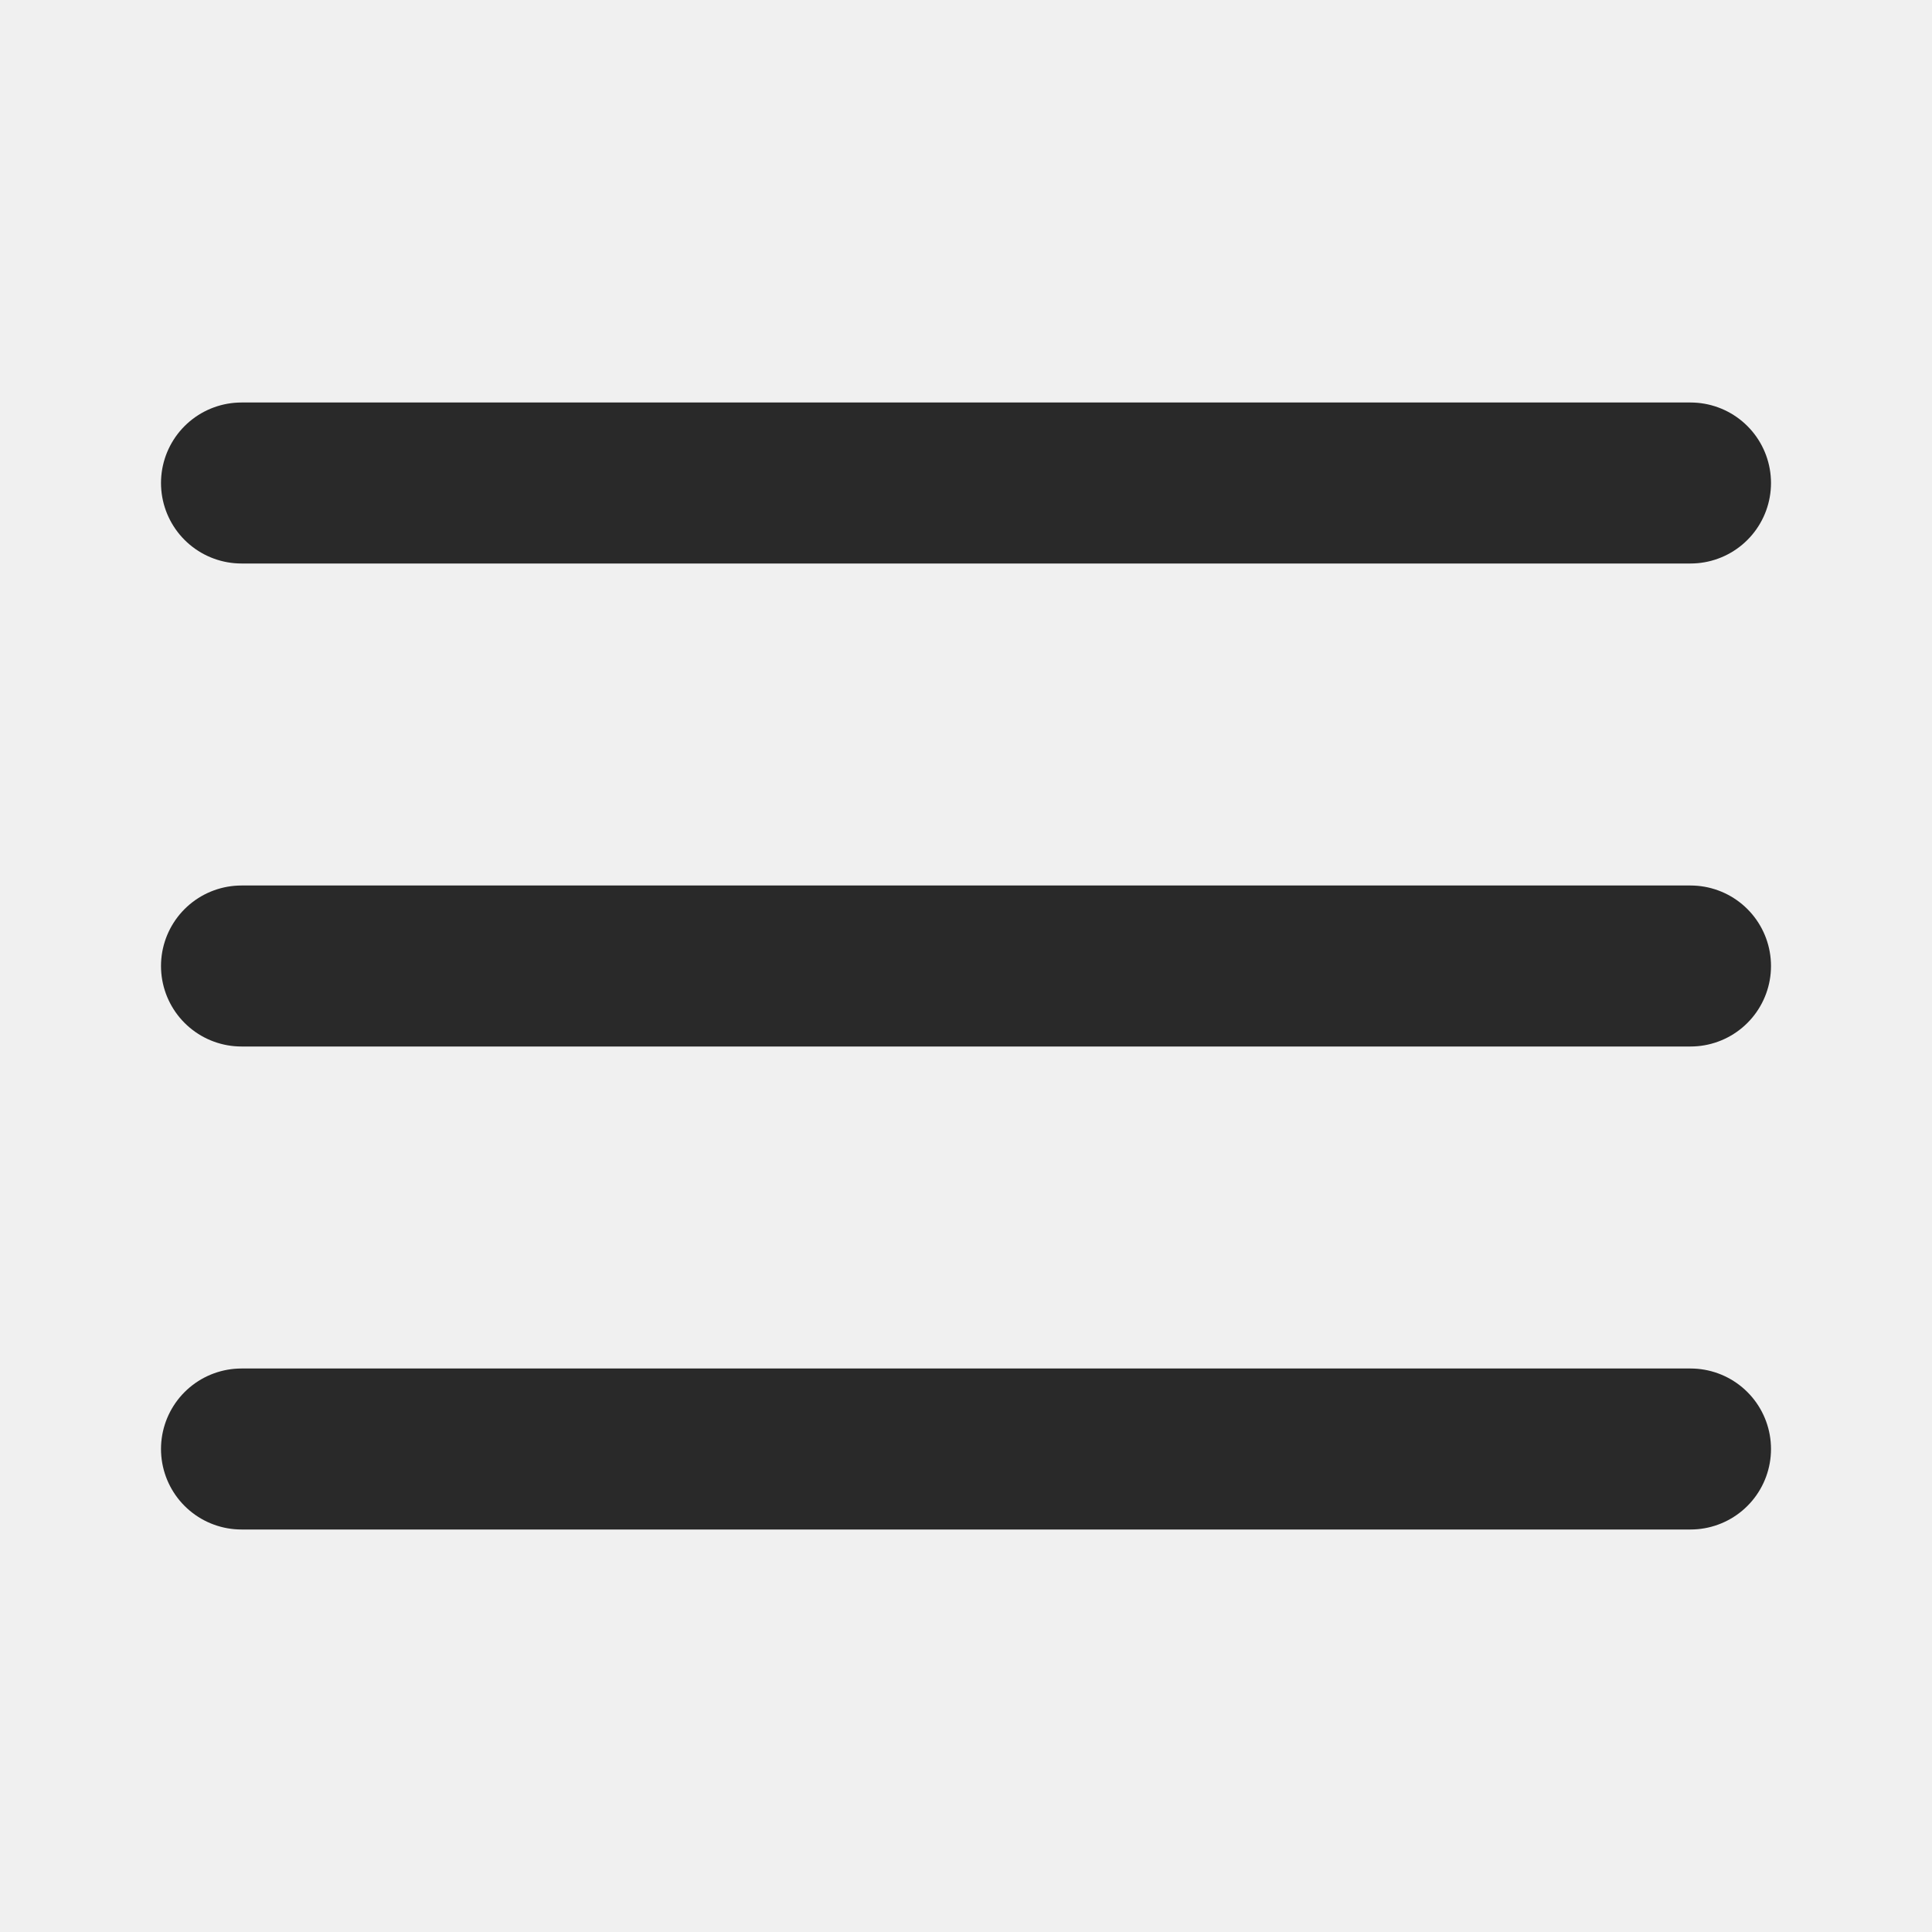
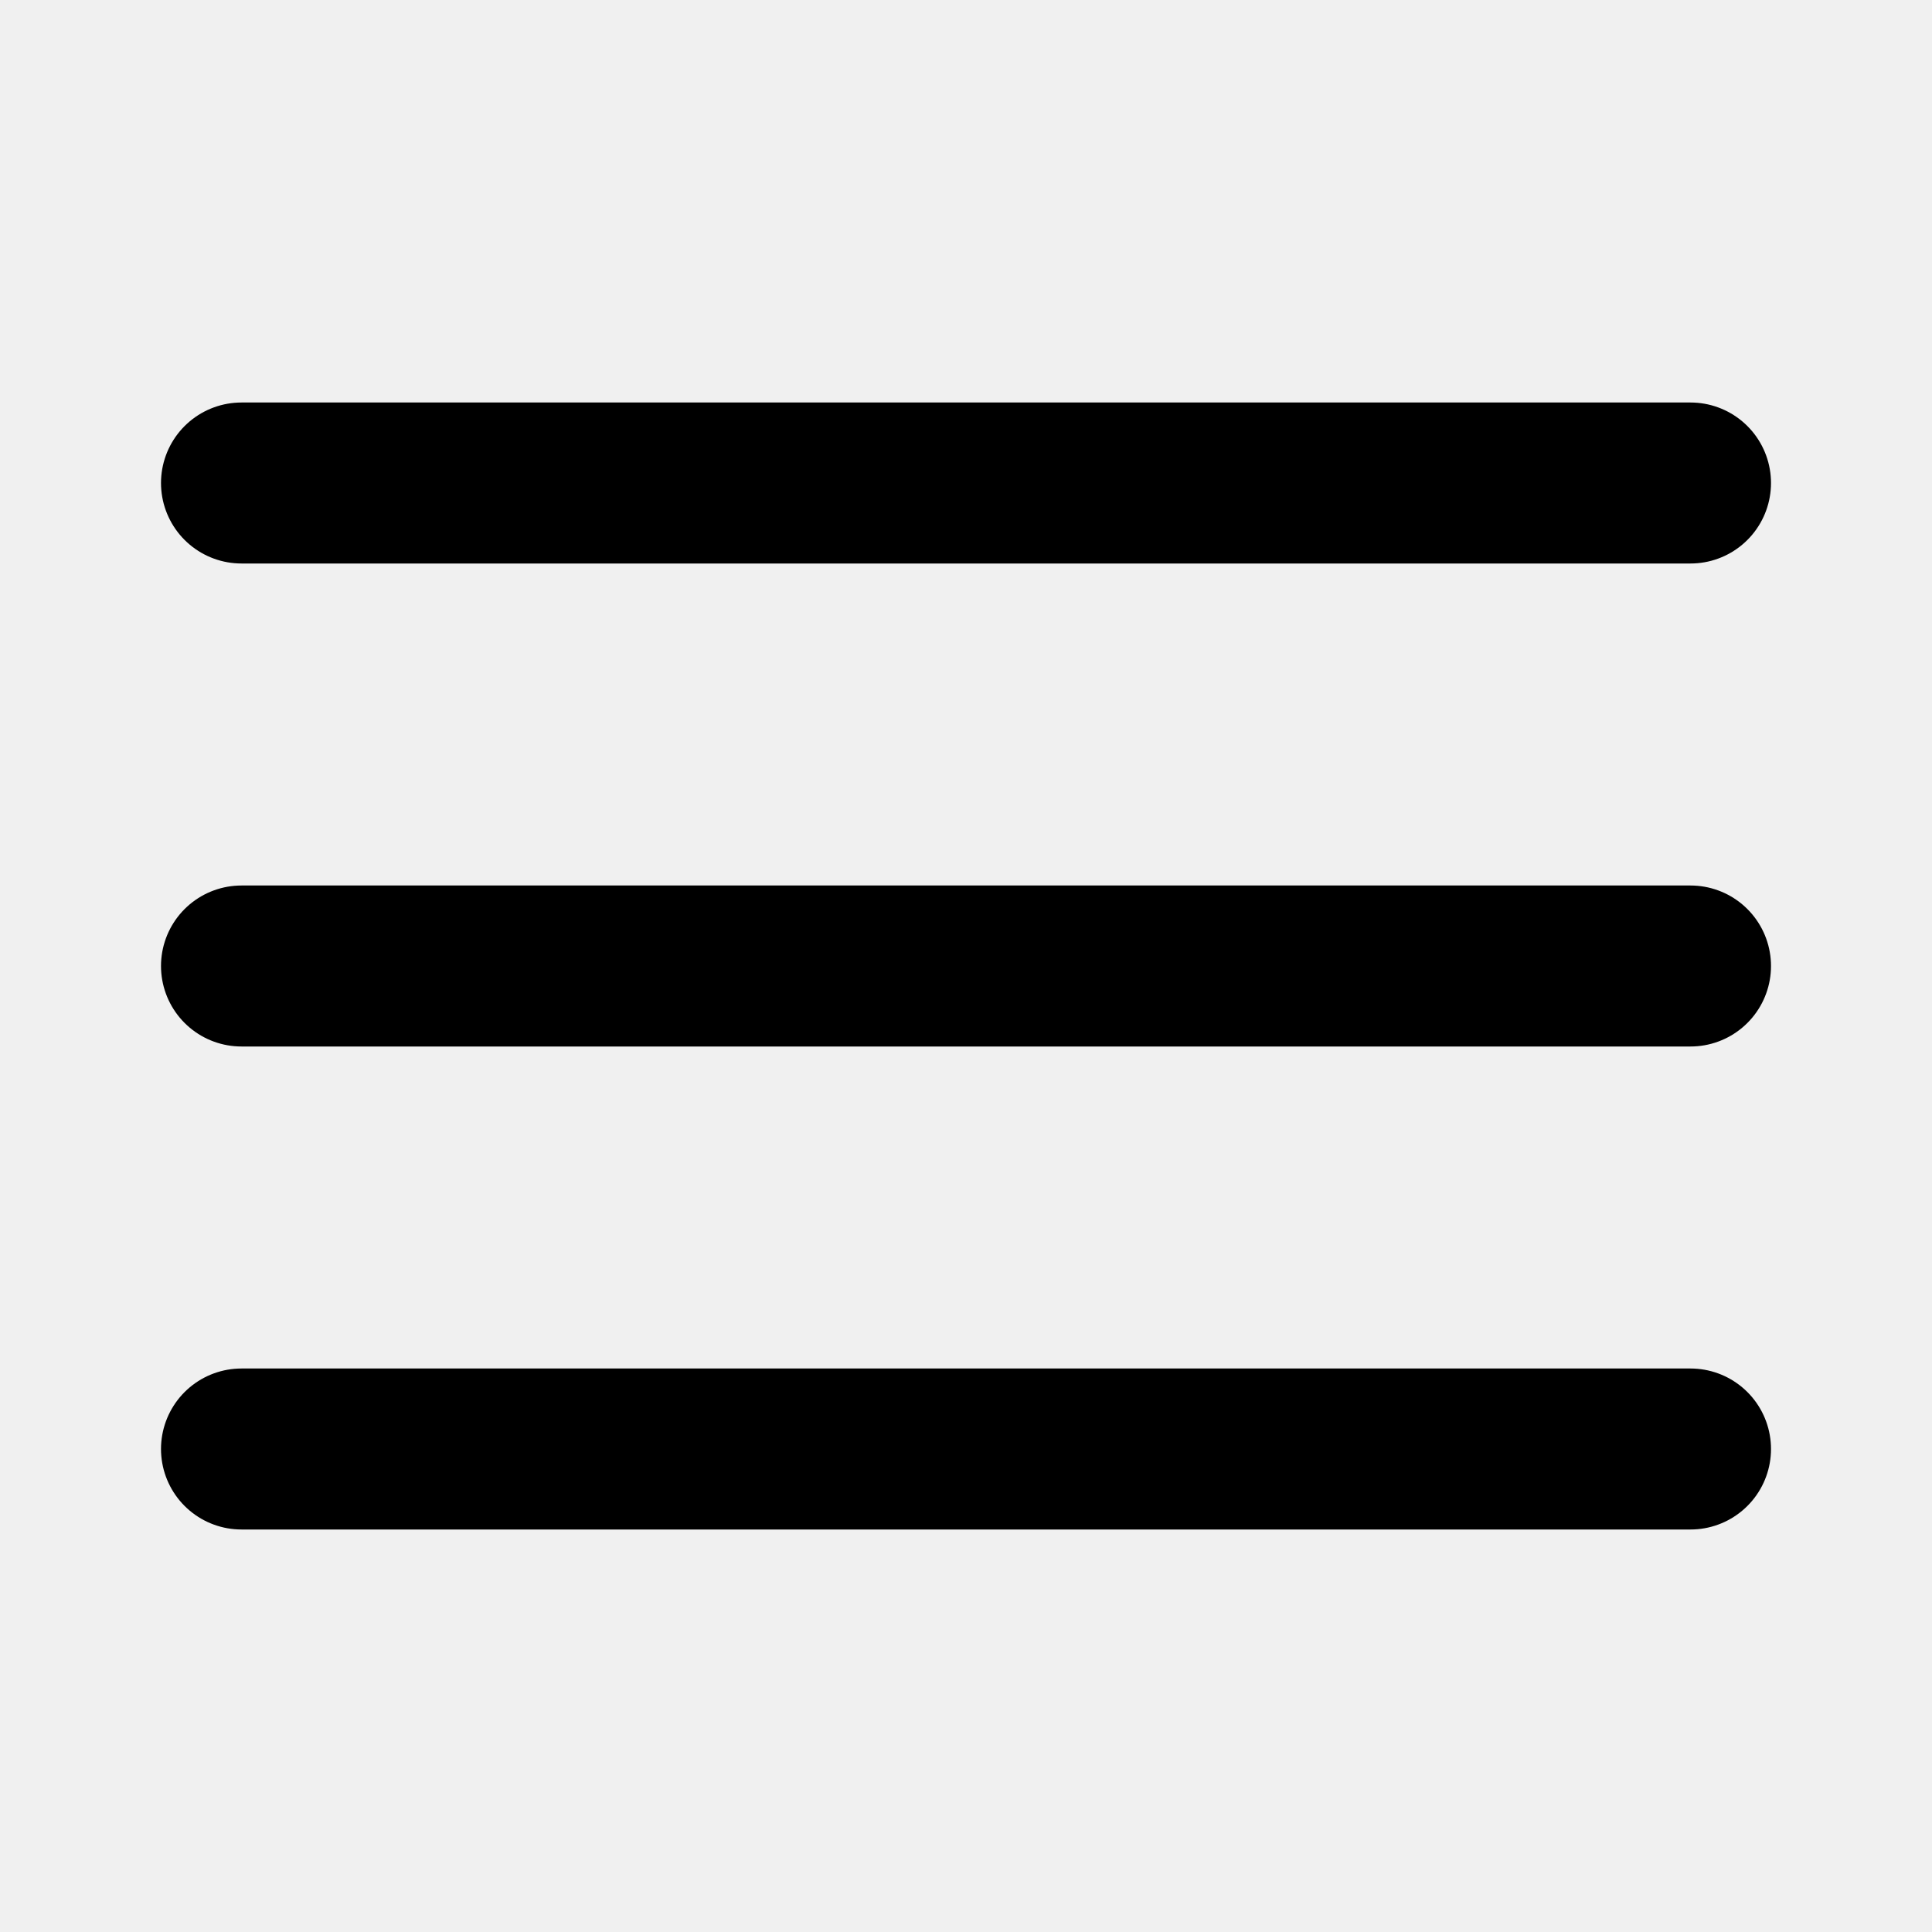
<svg xmlns="http://www.w3.org/2000/svg" width="24" height="24" viewBox="0 0 24 24" fill="none">
  <g clip-path="url(#clip0_202_829)">
-     <path d="M3 6H21M3 12H21M3 18H21" stroke="#292929" stroke-width="2" stroke-linecap="round" stroke-linejoin="round" />
+     <path d="M3 6H21M3 12H21M3 18H21" stroke="currentColor" stroke-width="2" stroke-linecap="round" stroke-linejoin="round" />
  </g>
  <defs>
    <clipPath id="clip0_202_829">
      <rect width="24" height="24" fill="white" />
    </clipPath>
  </defs>
</svg>
